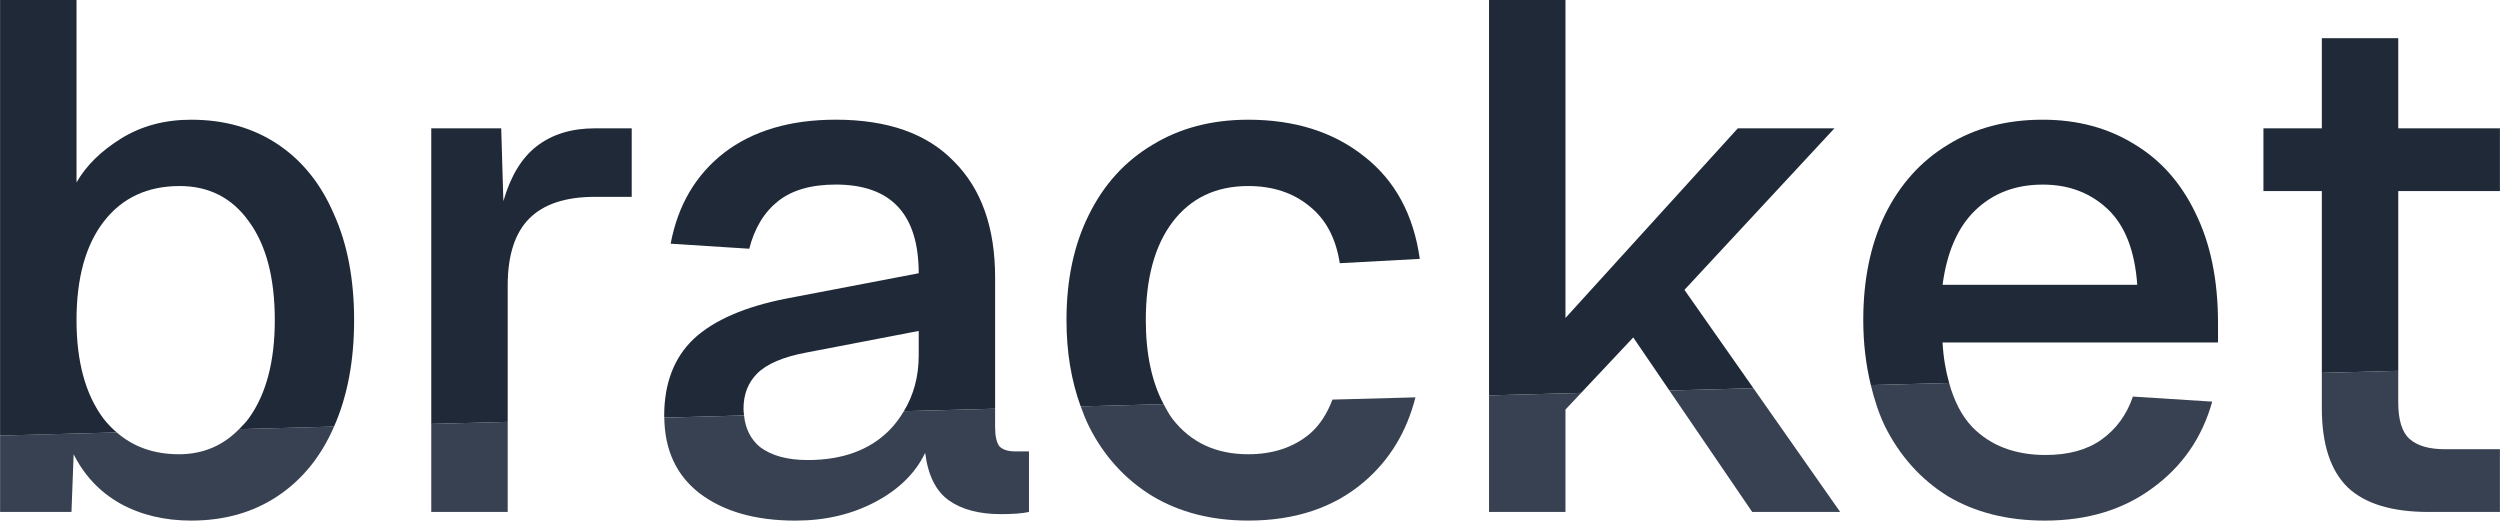
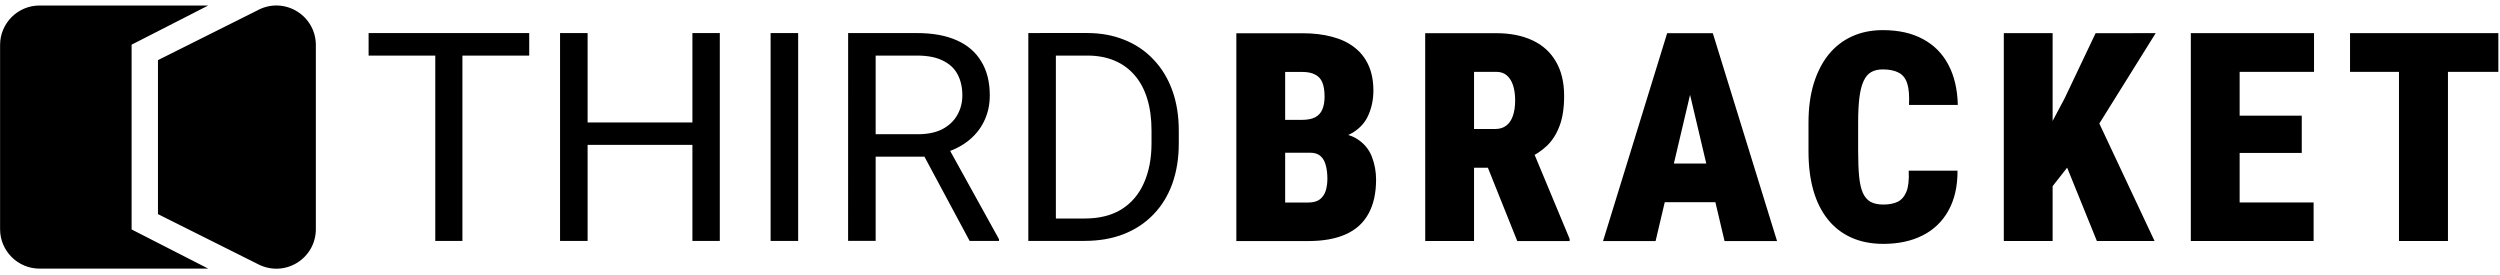
- <svg xmlns="http://www.w3.org/2000/svg" width="144.058" height="30" viewBox="0 0 38.115 7.938" version="1.1" id="svg1">
-   <defs id="defs1" />
-   <g id="layer1" transform="translate(-40.52364,-91.18182)">
-     <g id="g71" transform="matrix(0.1888695,0,0,0.1888695,32.86996,73.96036)">
-       <g id="g70" transform="translate(-39.70143,13.67596)" style="fill:#374151;fill-opacity:1">
-         <path id="path69" style="font-weight:500;font-size:58.208px;font-family:Geist;-inkscape-font-specification:'Geist, Medium';fill:#374151;fill-opacity:1;stroke:#000000;stroke-width:0" d="m 121.203,111.562 -6.17,0.166 v 7.106 h 6.17 z" />
-         <path id="path67" style="font-weight:500;font-size:58.208px;font-family:Geist;-inkscape-font-specification:'Geist, Medium';fill:#374151;fill-opacity:1;stroke:#000000;stroke-width:0" d="m 160.552,110.5 -7.365,0.199 c -0.334,0.553 -0.715,1.081 -1.192,1.558 -1.591,1.591 -3.784,2.387 -6.578,2.387 -1.63,0 -2.91,-0.349 -3.842,-1.048 -0.764,-0.631 -1.181,-1.49 -1.291,-2.548 l -6.439,0.174 c 0.032,2.612 0.971,4.65 2.84,6.1 1.94,1.475 4.521,2.212 7.742,2.212 2.406,0 4.56,-0.504 6.461,-1.513 1.901,-1.009 3.24,-2.329 4.016,-3.958 0.233,1.824 0.873,3.104 1.921,3.842 1.048,0.737 2.445,1.106 4.191,1.106 0.97,0 1.727,-0.058 2.27,-0.175 v -4.89 h -1.106 c -0.582,0 -1.009,-0.136 -1.281,-0.408 -0.233,-0.31 -0.349,-0.834 -0.349,-1.571 z" />
-         <path id="path64" style="font-weight:500;font-size:58.208px;font-family:Geist;-inkscape-font-specification:'Geist, Medium';fill:#374151;fill-opacity:1;stroke:#000000;stroke-width:0" d="m 194.483,109.584 -6.698,0.18 c -0.43,1.137 -1.033,2.083 -1.854,2.783 -1.319,1.087 -2.968,1.63 -4.947,1.63 -2.6,0 -4.637,-0.951 -6.112,-2.853 -0.273,-0.361 -0.495,-0.776 -0.716,-1.192 l -6.695,0.18 c 0.199,0.546 0.408,1.084 0.659,1.594 1.203,2.406 2.91,4.288 5.122,5.646 2.212,1.319 4.792,1.979 7.742,1.979 3.803,0 6.927,-1.047 9.372,-3.143 2.061,-1.771 3.43,-4.045 4.128,-6.805 z" />
-         <path id="path63" style="font-weight:500;font-size:58.208px;font-family:Geist;-inkscape-font-specification:'Geist, Medium';fill:#374151;fill-opacity:1;stroke:#000000;stroke-width:0" d="m 207.86,109.223 -7.435,0.201 v 9.411 h 6.17 v -8.266 z" />
-         <path id="path61" style="font-weight:500;font-size:58.208px;font-family:Geist;-inkscape-font-specification:'Geist, Medium';fill:#374151;fill-opacity:1;stroke:#000000;stroke-width:0" d="m 221.768,108.847 -6.782,0.183 6.684,9.804 h 7.101 z" />
-         <path id="path59" style="font-weight:500;font-size:58.208px;font-family:Geist;-inkscape-font-specification:'Geist, Medium';fill:#374151;fill-opacity:1;stroke:#000000;stroke-width:0" d="m 237.568,108.421 -6.323,0.171 c 0.284,1.172 0.647,2.288 1.136,3.316 1.203,2.406 2.891,4.288 5.064,5.646 2.212,1.319 4.831,1.979 7.858,1.979 3.415,0 6.306,-0.873 8.673,-2.619 2.406,-1.746 4.016,-4.075 4.831,-6.985 l -6.403,-0.408 c -0.504,1.475 -1.358,2.639 -2.561,3.493 -1.164,0.815 -2.658,1.222 -4.482,1.222 -2.484,0 -4.463,-0.757 -5.938,-2.27 -0.856,-0.902 -1.455,-2.105 -1.856,-3.544 z" />
-         <path id="path57" style="font-weight:500;font-size:58.208px;font-family:Geist;-inkscape-font-specification:'Geist, Medium';fill:#374151;fill-opacity:1;stroke:#000000;stroke-width:0" d="m 273.825,107.442 -6.17,0.167 v 2.844 c 0,2.91 0.698,5.045 2.095,6.403 1.397,1.319 3.57,1.979 6.519,1.979 h 5.762 v -5.064 h -4.423 c -1.281,0 -2.232,-0.272 -2.853,-0.815 -0.621,-0.543 -0.931,-1.533 -0.931,-2.969 z" />
-         <path id="path56" style="font-weight:500;font-size:58.208px;font-family:Geist;-inkscape-font-specification:'Geist, Medium';fill:#374151;fill-opacity:1;stroke:#000000;stroke-width:0" d="m 107.185,111.94 -7.665,0.207 c -1.294,1.327 -2.901,2.03 -4.859,2.03 -2.014,0 -3.682,-0.599 -5.02,-1.763 l -9.415,0.254 v 6.166 h 5.762 l 0.175,-4.657 c 0.854,1.707 2.096,3.027 3.725,3.958 1.669,0.931 3.589,1.397 5.762,1.397 2.678,0 5.006,-0.659 6.985,-1.979 1.979,-1.319 3.493,-3.182 4.54,-5.588 0.004,-0.008 0.006,-0.017 0.009,-0.025 z" />
-       </g>
-       <g id="g69" transform="translate(-39.70143,13.67596)">
-         <path id="text19" style="font-weight:500;font-size:58.208px;font-family:Geist;-inkscape-font-specification:'Geist, Medium';fill:#1f2937;fill-opacity:1;stroke:#000000;stroke-width:0" d="m 121.203,111.562 v -11.006 c 0,-2.445 0.583,-4.249 1.747,-5.414 1.164,-1.164 2.93,-1.746 5.297,-1.746 h 2.968 v -5.53 h -2.968 c -1.901,0 -3.473,0.485 -4.715,1.455 -1.203,0.931 -2.096,2.406 -2.678,4.424 l -0.174,-5.879 h -5.647 v 23.862 z" />
-         <path id="path68" style="font-weight:500;font-size:58.208px;font-family:Geist;-inkscape-font-specification:'Geist, Medium';fill:#1f2937;fill-opacity:1;stroke:#000000;stroke-width:0" d="M 160.552,110.5 V 99.916 c 0,-4.036 -1.106,-7.16 -3.318,-9.372 -2.173,-2.251 -5.355,-3.376 -9.546,-3.376 -3.687,0 -6.694,0.892 -9.022,2.677 -2.29,1.785 -3.725,4.23 -4.307,7.334 l 6.345,0.407 c 0.427,-1.669 1.203,-2.949 2.328,-3.842 1.125,-0.893 2.677,-1.339 4.657,-1.339 4.463,0 6.694,2.387 6.694,7.16 l -10.652,2.037 c -3.376,0.66 -5.879,1.746 -7.509,3.26 -1.591,1.513 -2.386,3.59 -2.386,6.229 0,0.045 0.011,0.083 0.012,0.128 l 6.439,-0.174 c -0.018,-0.177 -0.048,-0.347 -0.048,-0.537 0,-1.164 0.369,-2.115 1.106,-2.852 0.776,-0.776 2.095,-1.339 3.958,-1.688 l 9.081,-1.746 v 1.979 c 0,1.712 -0.414,3.202 -1.195,4.496 z" />
-         <path id="path66" style="font-weight:500;font-size:58.208px;font-family:Geist;-inkscape-font-specification:'Geist, Medium';fill:#1f2937;fill-opacity:1;stroke:#000000;stroke-width:0" d="m 174.155,110.133 c -0.942,-1.773 -1.438,-4.016 -1.438,-6.782 0,-3.376 0.718,-6.015 2.154,-7.917 1.475,-1.94 3.512,-2.91 6.112,-2.91 1.979,0 3.628,0.543 4.947,1.63 1.319,1.048 2.134,2.581 2.445,4.599 l 6.461,-0.349 c -0.504,-3.57 -1.998,-6.325 -4.482,-8.266 -2.484,-1.979 -5.607,-2.968 -9.372,-2.968 -2.949,0 -5.53,0.679 -7.742,2.037 -2.212,1.319 -3.919,3.201 -5.122,5.646 -1.203,2.406 -1.805,5.239 -1.805,8.499 0,2.579 0.392,4.893 1.146,6.962 z" />
-         <path id="path62" style="font-weight:500;font-size:58.208px;font-family:Geist;-inkscape-font-specification:'Geist, Medium';fill:#1f2937;fill-opacity:1;stroke:#000000;stroke-width:0" d="m 221.768,108.847 -5.569,-7.941 12.107,-13.039 h -7.8 L 206.595,103.176 V 77.506 h -6.17 v 31.917 l 7.435,-0.201 4.206,-4.475 2.92,4.282 z" />
-         <path id="path60" style="font-weight:500;font-size:58.208px;font-family:Geist;-inkscape-font-specification:'Geist, Medium';fill:#1f2937;fill-opacity:1;stroke:#000000;stroke-width:0" d="m 237.568,108.421 c -0.272,-0.976 -0.467,-2.043 -0.53,-3.266 h 22.236 v -1.571 c 0,-3.454 -0.602,-6.403 -1.805,-8.848 -1.164,-2.445 -2.814,-4.308 -4.948,-5.588 -2.134,-1.319 -4.598,-1.979 -7.392,-1.979 -2.949,0 -5.51,0.679 -7.683,2.037 -2.173,1.319 -3.861,3.201 -5.064,5.646 -1.164,2.406 -1.746,5.239 -1.746,8.499 0,1.889 0.219,3.625 0.61,5.24 z m 7.561,-16.013 c 2.095,0 3.842,0.66 5.239,1.979 1.397,1.319 2.192,3.357 2.386,6.112 h -15.716 c 0.349,-2.639 1.222,-4.637 2.619,-5.996 1.436,-1.397 3.26,-2.095 5.471,-2.095 z" />
-         <path id="path58" style="font-weight:500;font-size:58.208px;font-family:Geist;-inkscape-font-specification:'Geist, Medium';fill:#1f2937;fill-opacity:1;stroke:#000000;stroke-width:0" d="M 273.825,107.442 V 92.931 h 8.207 v -5.064 h -8.207 v -7.276 h -6.17 v 7.276 h -4.714 v 5.064 h 4.714 v 14.677 z" />
-         <path id="path55" style="font-weight:500;font-size:58.208px;font-family:Geist;-inkscape-font-specification:'Geist, Medium';fill:#1f2937;fill-opacity:1;stroke:#000000;stroke-width:0" d="m 80.225,77.506 v 35.163 l 9.415,-0.254 c -0.389,-0.339 -0.76,-0.71 -1.092,-1.147 -1.436,-1.94 -2.153,-4.579 -2.153,-7.916 0,-3.415 0.737,-6.073 2.212,-7.975 1.475,-1.901 3.512,-2.853 6.112,-2.853 2.367,0 4.23,0.951 5.588,2.853 1.397,1.901 2.095,4.56 2.095,7.975 0,3.337 -0.698,5.976 -2.095,7.916 -0.242,0.335 -0.517,0.603 -0.788,0.881 l 7.665,-0.207 c 1.08,-2.44 1.621,-5.302 1.621,-8.59 0,-3.298 -0.543,-6.151 -1.63,-8.557 -1.048,-2.445 -2.561,-4.327 -4.54,-5.646 -1.979,-1.319 -4.308,-1.979 -6.985,-1.979 -2.134,0 -4.016,0.504 -5.646,1.513 -1.63,1.009 -2.832,2.192 -3.609,3.551 v -14.727 z" />
-       </g>
-     </g>
-   </g>
+ <svg xmlns="http://www.w3.org/2000/svg" width="228" height="25" version="1.1" viewBox="0 0 60.325 6.615" xml:space="preserve">
+   <path d="m125.79-39.579h-72.384c-9.336 0-16.933-7.597-16.933-16.933v-79.022c0-9.336 7.597-16.933 16.933-16.933h72.384l-22.578 11.289h-49.807c-3.11 0-5.644 2.529-5.644 5.644v79.022c0 3.116 2.534 5.644 5.644 5.644h49.807zm38.117-110.35c-5.029-3.104-11.187-3.387-16.476-0.739l-43.225 21.613v66.063l43.225 21.613c5.289 2.647 11.447 2.365 16.476-0.739 5.029-3.11 8.032-8.495 8.032-14.41v-78.988c0-5.915-3.003-11.3-8.032-14.41zm-48.412 27.855 36.988-18.491c2.54-1.276 4.691-0.254 5.492 0.248 0.807 0.497 2.675 1.959 2.675 4.803v78.983c0 2.845-1.874 4.307-2.675 4.803-0.807 0.502-2.952 1.524-5.492 0.248l-36.988-18.491v-52.098z" stroke-width="5.644" />
+   <path d="m6.241 0.234c0.297-0.149 0.644-0.133 0.927 0.042 0.283 0.175 0.452 0.478 0.452 0.811v4.443c0 0.333-0.169 0.636-0.452 0.811-0.283 0.175-0.629 0.19-0.927 0.042l-2.431-1.216v-3.716l2.431-1.216zm-5.289-0.101h4.071l-1.849 0.945v4.459l1.849 0.945h-4.071c-0.525 0-0.952-0.427-0.952-0.952v-4.445c0-0.525 0.427-0.952 0.952-0.952zm30.658 3.552h-1.04l-0.007-0.792h0.841q0.21 0 0.331-0.062 0.121-0.065 0.172-0.189 0.055-0.124 0.055-0.31 0-0.214-0.055-0.345t-0.176-0.189q-0.117-0.062-0.307-0.062h-0.413v4.082h-1.178v-5.016h1.592q0.403 0 0.72 0.086 0.317 0.083 0.537 0.255 0.224 0.172 0.341 0.434 0.117 0.258 0.117 0.61 0 0.307-0.114 0.575-0.11 0.269-0.382 0.438-0.272 0.165-0.748 0.172zm-0.041 2.132h-1.292l0.407-0.93h0.885q0.179 0 0.279-0.076 0.1-0.079 0.141-0.207 0.041-0.131 0.041-0.289 0-0.193-0.041-0.334-0.038-0.141-0.127-0.217-0.09-0.079-0.251-0.079h-0.885l0.007-0.792h1.023l0.282 0.317q0.451-0.021 0.706 0.141 0.255 0.162 0.358 0.427 0.103 0.265 0.103 0.555 0 0.493-0.183 0.823-0.179 0.331-0.544 0.496t-0.91 0.165zm2.821-5.016h1.716q0.503 0 0.872 0.172 0.369 0.172 0.565 0.51 0.2 0.338 0.2 0.834 0 0.431-0.11 0.72-0.107 0.289-0.303 0.479-0.196 0.186-0.462 0.307l-0.382 0.224h-1.347l-0.007-0.934h0.947q0.162 0 0.269-0.083 0.107-0.083 0.158-0.234 0.055-0.155 0.055-0.369 0-0.217-0.052-0.372t-0.152-0.238q-0.096-0.083-0.251-0.083h-0.537v4.082h-1.178zm2.222 5.016-0.889-2.219 1.247-0.007 0.906 2.174v0.052zm4.272-3.962-0.934 3.962h-1.268l1.547-5.016h0.792zm0.73 3.962-0.934-3.962-0.155-1.054h0.806l1.55 5.016zm0.038-1.871v0.934h-2.174v-0.934zm4.406 0.172h1.178q0.003 0.565-0.22 0.965-0.22 0.396-0.624 0.599-0.403 0.203-0.944 0.203-0.438 0-0.775-0.152-0.338-0.152-0.568-0.441-0.231-0.289-0.348-0.699-0.117-0.413-0.117-0.937v-0.699q0-0.52 0.124-0.934 0.127-0.413 0.358-0.703 0.234-0.289 0.565-0.441 0.334-0.152 0.744-0.152 0.575 0 0.972 0.217 0.4 0.214 0.613 0.62 0.214 0.403 0.227 0.968h-1.178q0.017-0.327-0.041-0.513-0.059-0.189-0.207-0.265-0.145-0.079-0.386-0.079-0.165 0-0.279 0.065t-0.183 0.217q-0.069 0.148-0.1 0.393t-0.031 0.599v0.706q0 0.362 0.024 0.606 0.024 0.245 0.09 0.396 0.069 0.148 0.186 0.214 0.121 0.065 0.31 0.065 0.2 0 0.341-0.065 0.141-0.069 0.214-0.245 0.072-0.179 0.055-0.51zm3.473-3.318v5.016h-1.178v-5.016zm2.487 0-1.585 2.542-0.975 1.244-0.224-1.109 0.586-1.102 0.748-1.574zm-1.419 5.016-0.916-2.26 0.92-0.692 1.388 2.952zm5.23-0.93v0.93h-2.195v-0.93zm-1.785-4.086v5.016h-1.178v-5.016zm1.499 1.991v0.899h-1.909v-0.899zm0.296-1.991v0.934h-2.205v-0.934zm3.232 0v5.016h-1.182v-5.016zm1.216 0v0.934h-3.579v-0.934zm-49.13-0.002v5.016h-0.655v-5.016zm1.612 0v0.544h-3.876v-0.544zm4.02 2.157v0.541h-2.715v-0.541zm-2.611-2.157v5.016h-0.665v-5.016zm3.19 0v5.016h-0.661v-5.016zm1.891 0v5.016h-0.665v-5.016zm1.206 0h1.661q0.565 0 0.954 0.172 0.393 0.172 0.596 0.51 0.207 0.334 0.207 0.823 0 0.345-0.141 0.63-0.138 0.282-0.4 0.482-0.258 0.196-0.62 0.293l-0.186 0.072h-1.561l-0.007-0.541h1.178q0.358 0 0.596-0.124 0.238-0.127 0.358-0.341 0.121-0.214 0.121-0.472 0-0.289-0.114-0.506-0.114-0.217-0.358-0.334-0.241-0.121-0.624-0.121h-0.996v4.472h-0.665zm2.932 5.016-1.22-2.274 0.692-0.003 1.237 2.236v0.041zm2.773 0h-1.047l0.007-0.541h1.04q0.537 0 0.896-0.224 0.358-0.227 0.537-0.634 0.183-0.41 0.183-0.958v-0.307q0-0.431-0.103-0.765-0.103-0.338-0.303-0.568-0.2-0.234-0.489-0.355-0.286-0.121-0.658-0.121h-1.13v-0.544h1.13q0.493 0 0.899 0.165 0.407 0.162 0.699 0.472 0.296 0.307 0.455 0.744 0.158 0.434 0.158 0.978v0.3q0 0.544-0.158 0.982-0.158 0.434-0.458 0.741-0.296 0.307-0.717 0.472-0.417 0.162-0.941 0.162zm-0.692-5.016v5.016h-0.665v-5.016z" stroke-width=".317" />
</svg>
